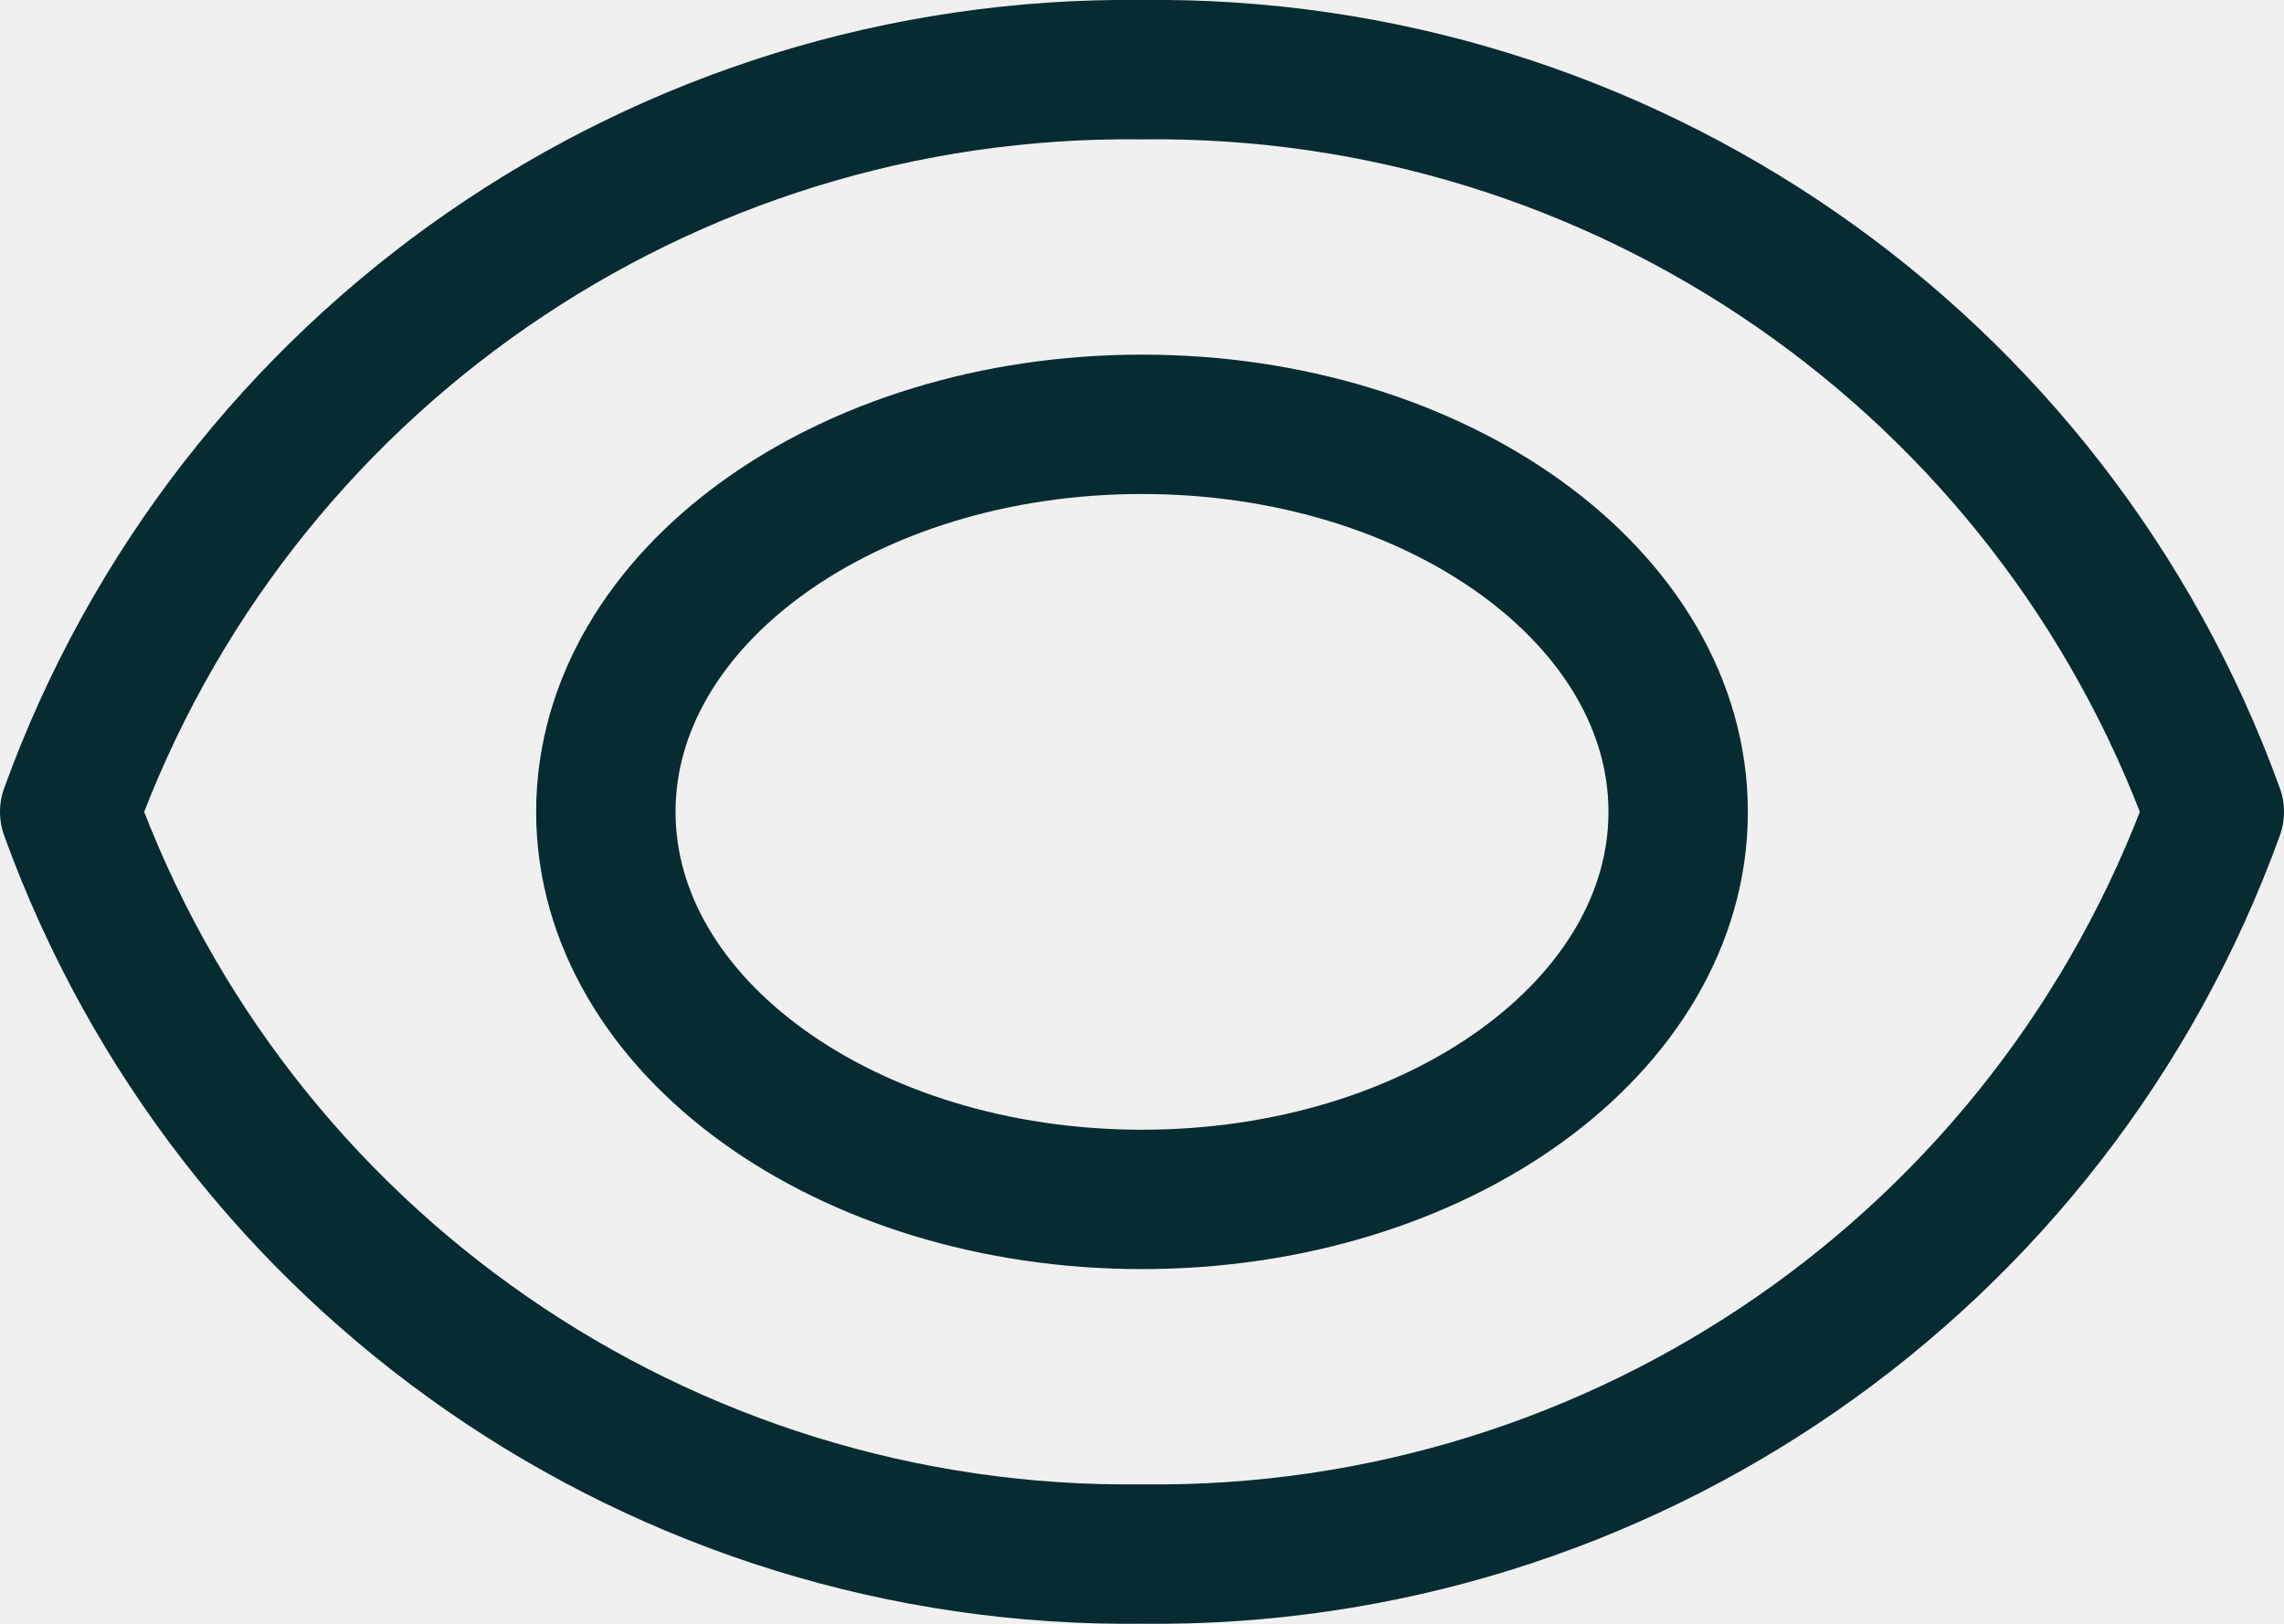
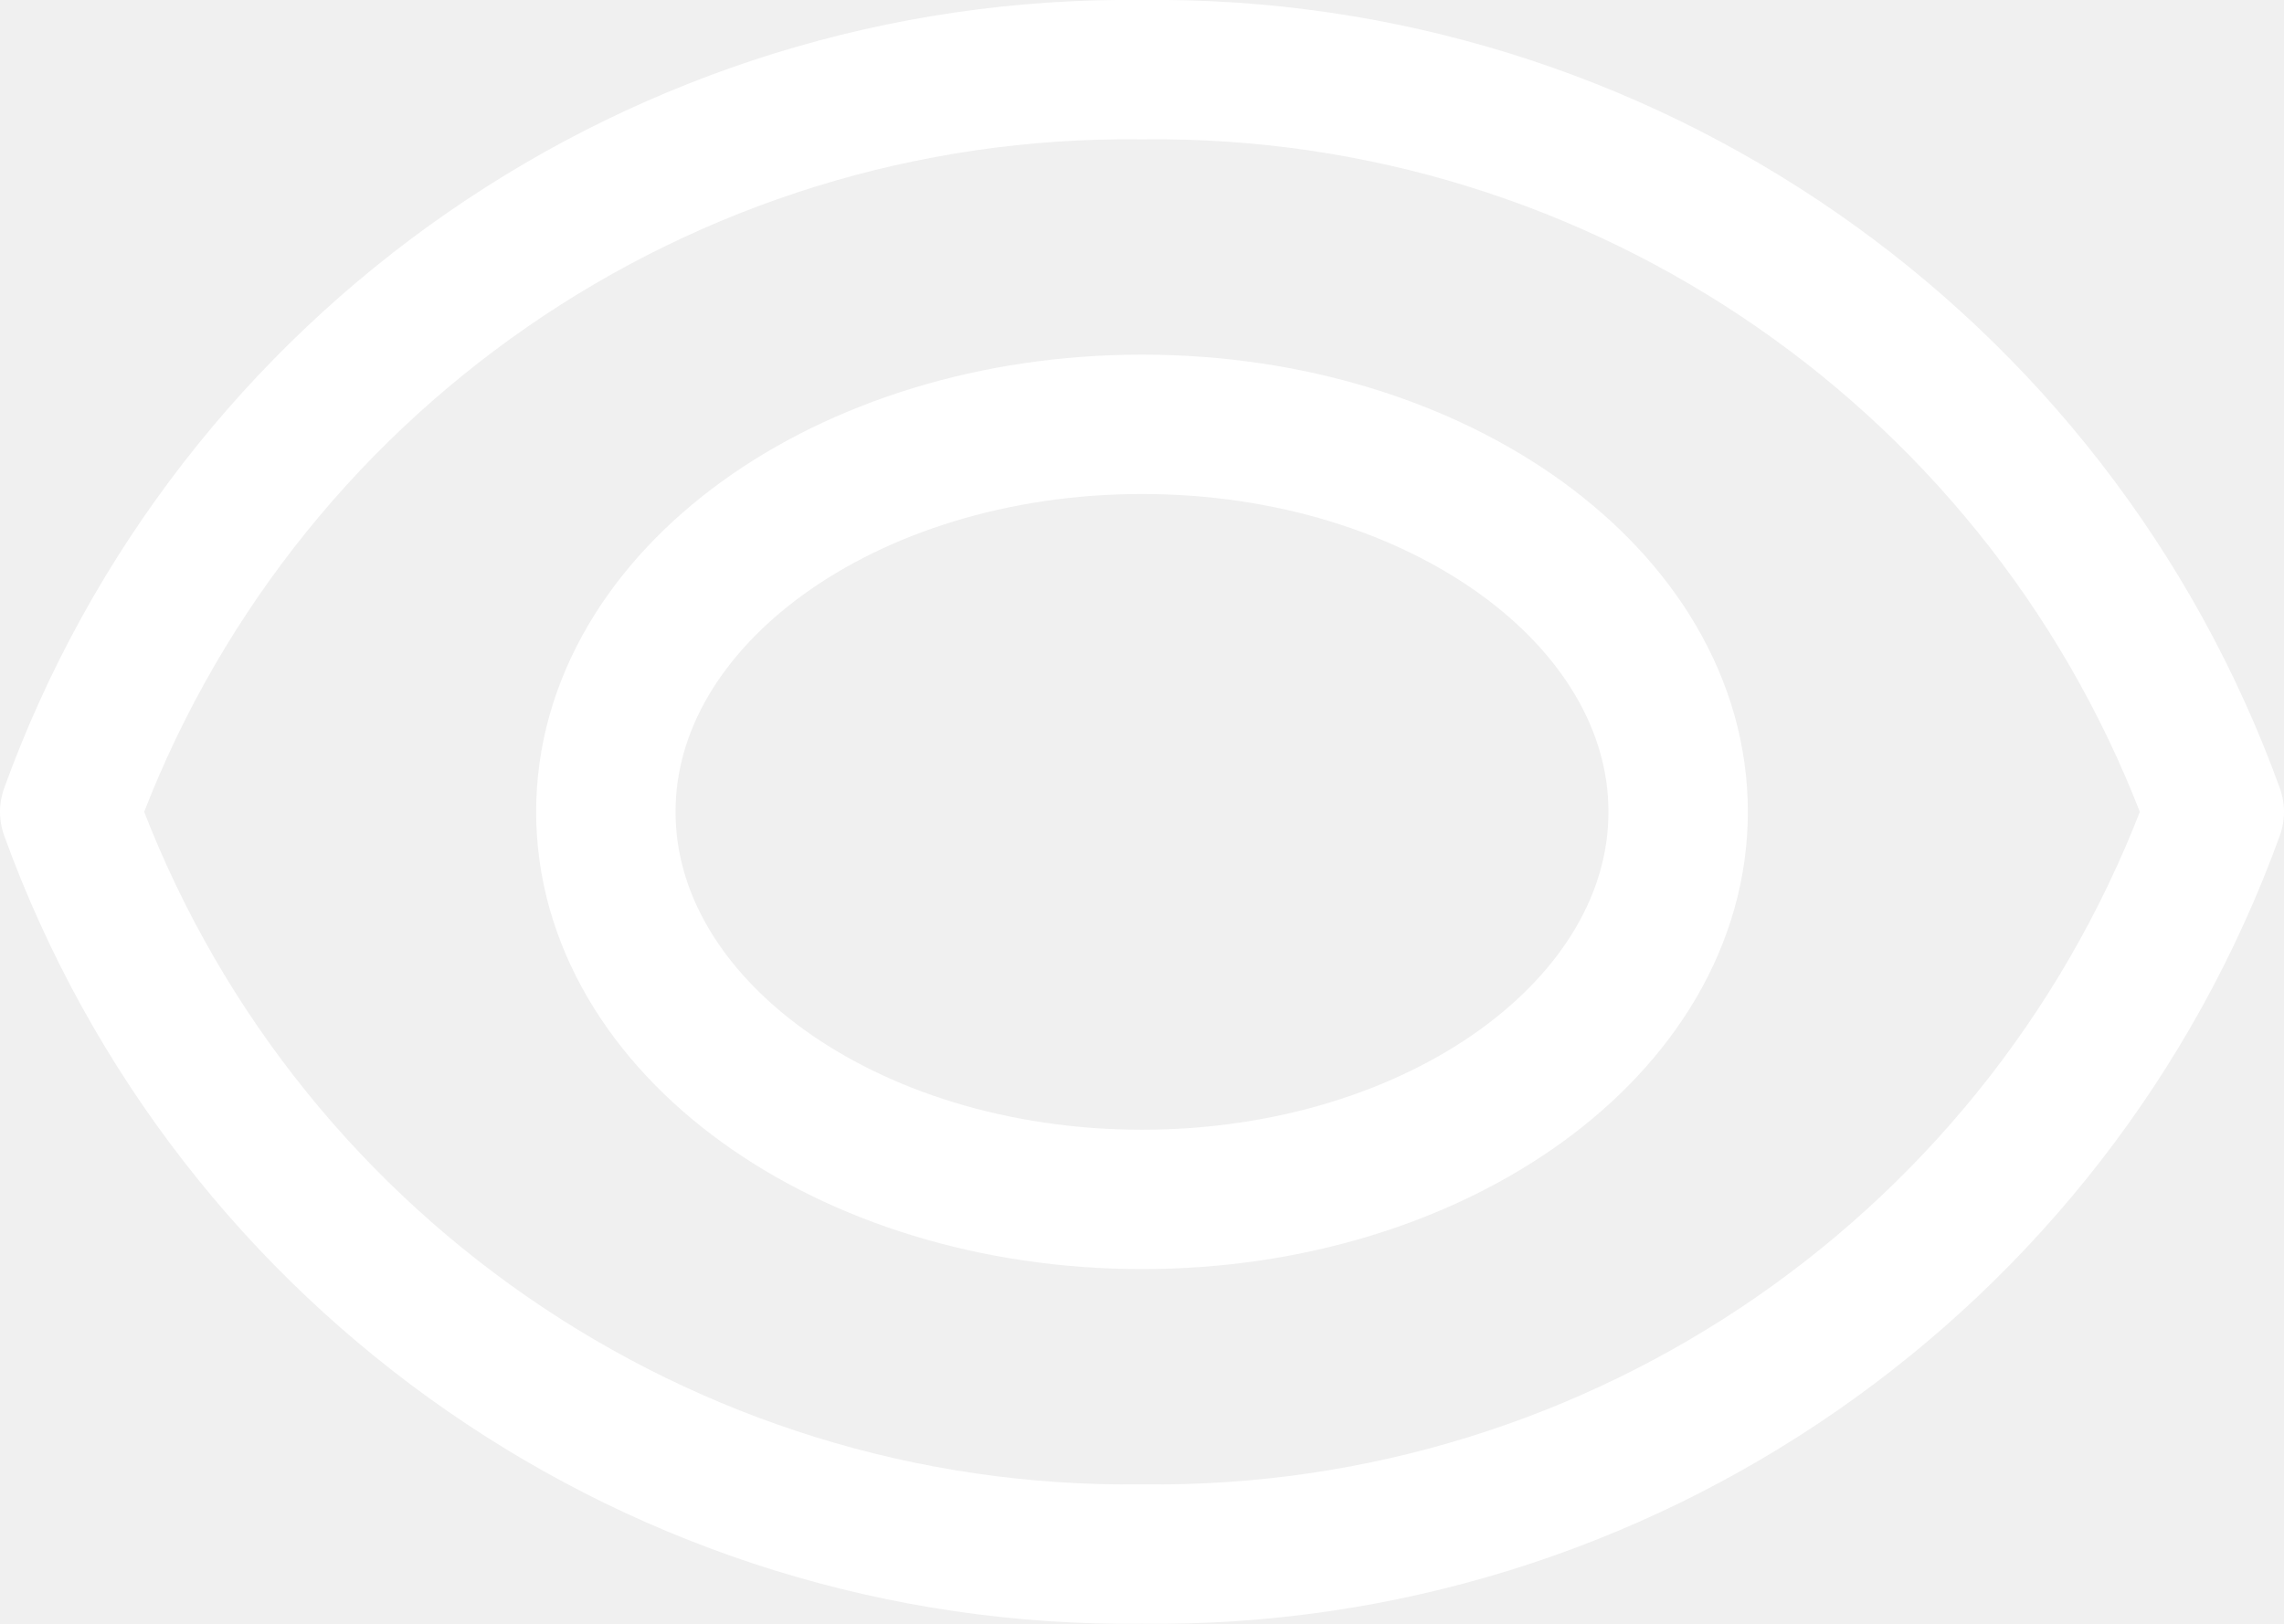
<svg xmlns="http://www.w3.org/2000/svg" width="21.3" height="15.146" viewBox="0 0 21.3 15.146">
  <g transform="translate(-2.35 -6.35)">
-     <path d="M13,7A10.5,10.5,0,0,0,3,13.923a10.5,10.5,0,0,0,10,6.923,10.5,10.5,0,0,0,10-6.923A10.5,10.5,0,0,0,13,7Z" transform="translate(0)" fill="none" stroke="#062B31" stroke-linecap="round" stroke-linejoin="round" stroke-miterlimit="10" stroke-width="1.3" />
-     <ellipse cx="5" cy="3.615" rx="5" ry="3.615" transform="translate(8 10.308)" fill="none" stroke="#062B31" stroke-linecap="round" stroke-linejoin="round" stroke-miterlimit="10" stroke-width="1.3" />
+     <path d="M13,7A10.5,10.5,0,0,0,3,13.923a10.5,10.5,0,0,0,10,6.923,10.5,10.5,0,0,0,10-6.923A10.5,10.5,0,0,0,13,7Z" transform="translate(0)" fill="none" stroke="#ffffff" stroke-linecap="round" stroke-linejoin="round" stroke-miterlimit="10" stroke-width="1.3" />
+     <ellipse cx="5" cy="3.615" rx="5" ry="3.615" transform="translate(8 10.308)" fill="none" stroke="#ffffff" stroke-linecap="round" stroke-linejoin="round" stroke-miterlimit="10" stroke-width="1.3" />
  </g>
</svg>
